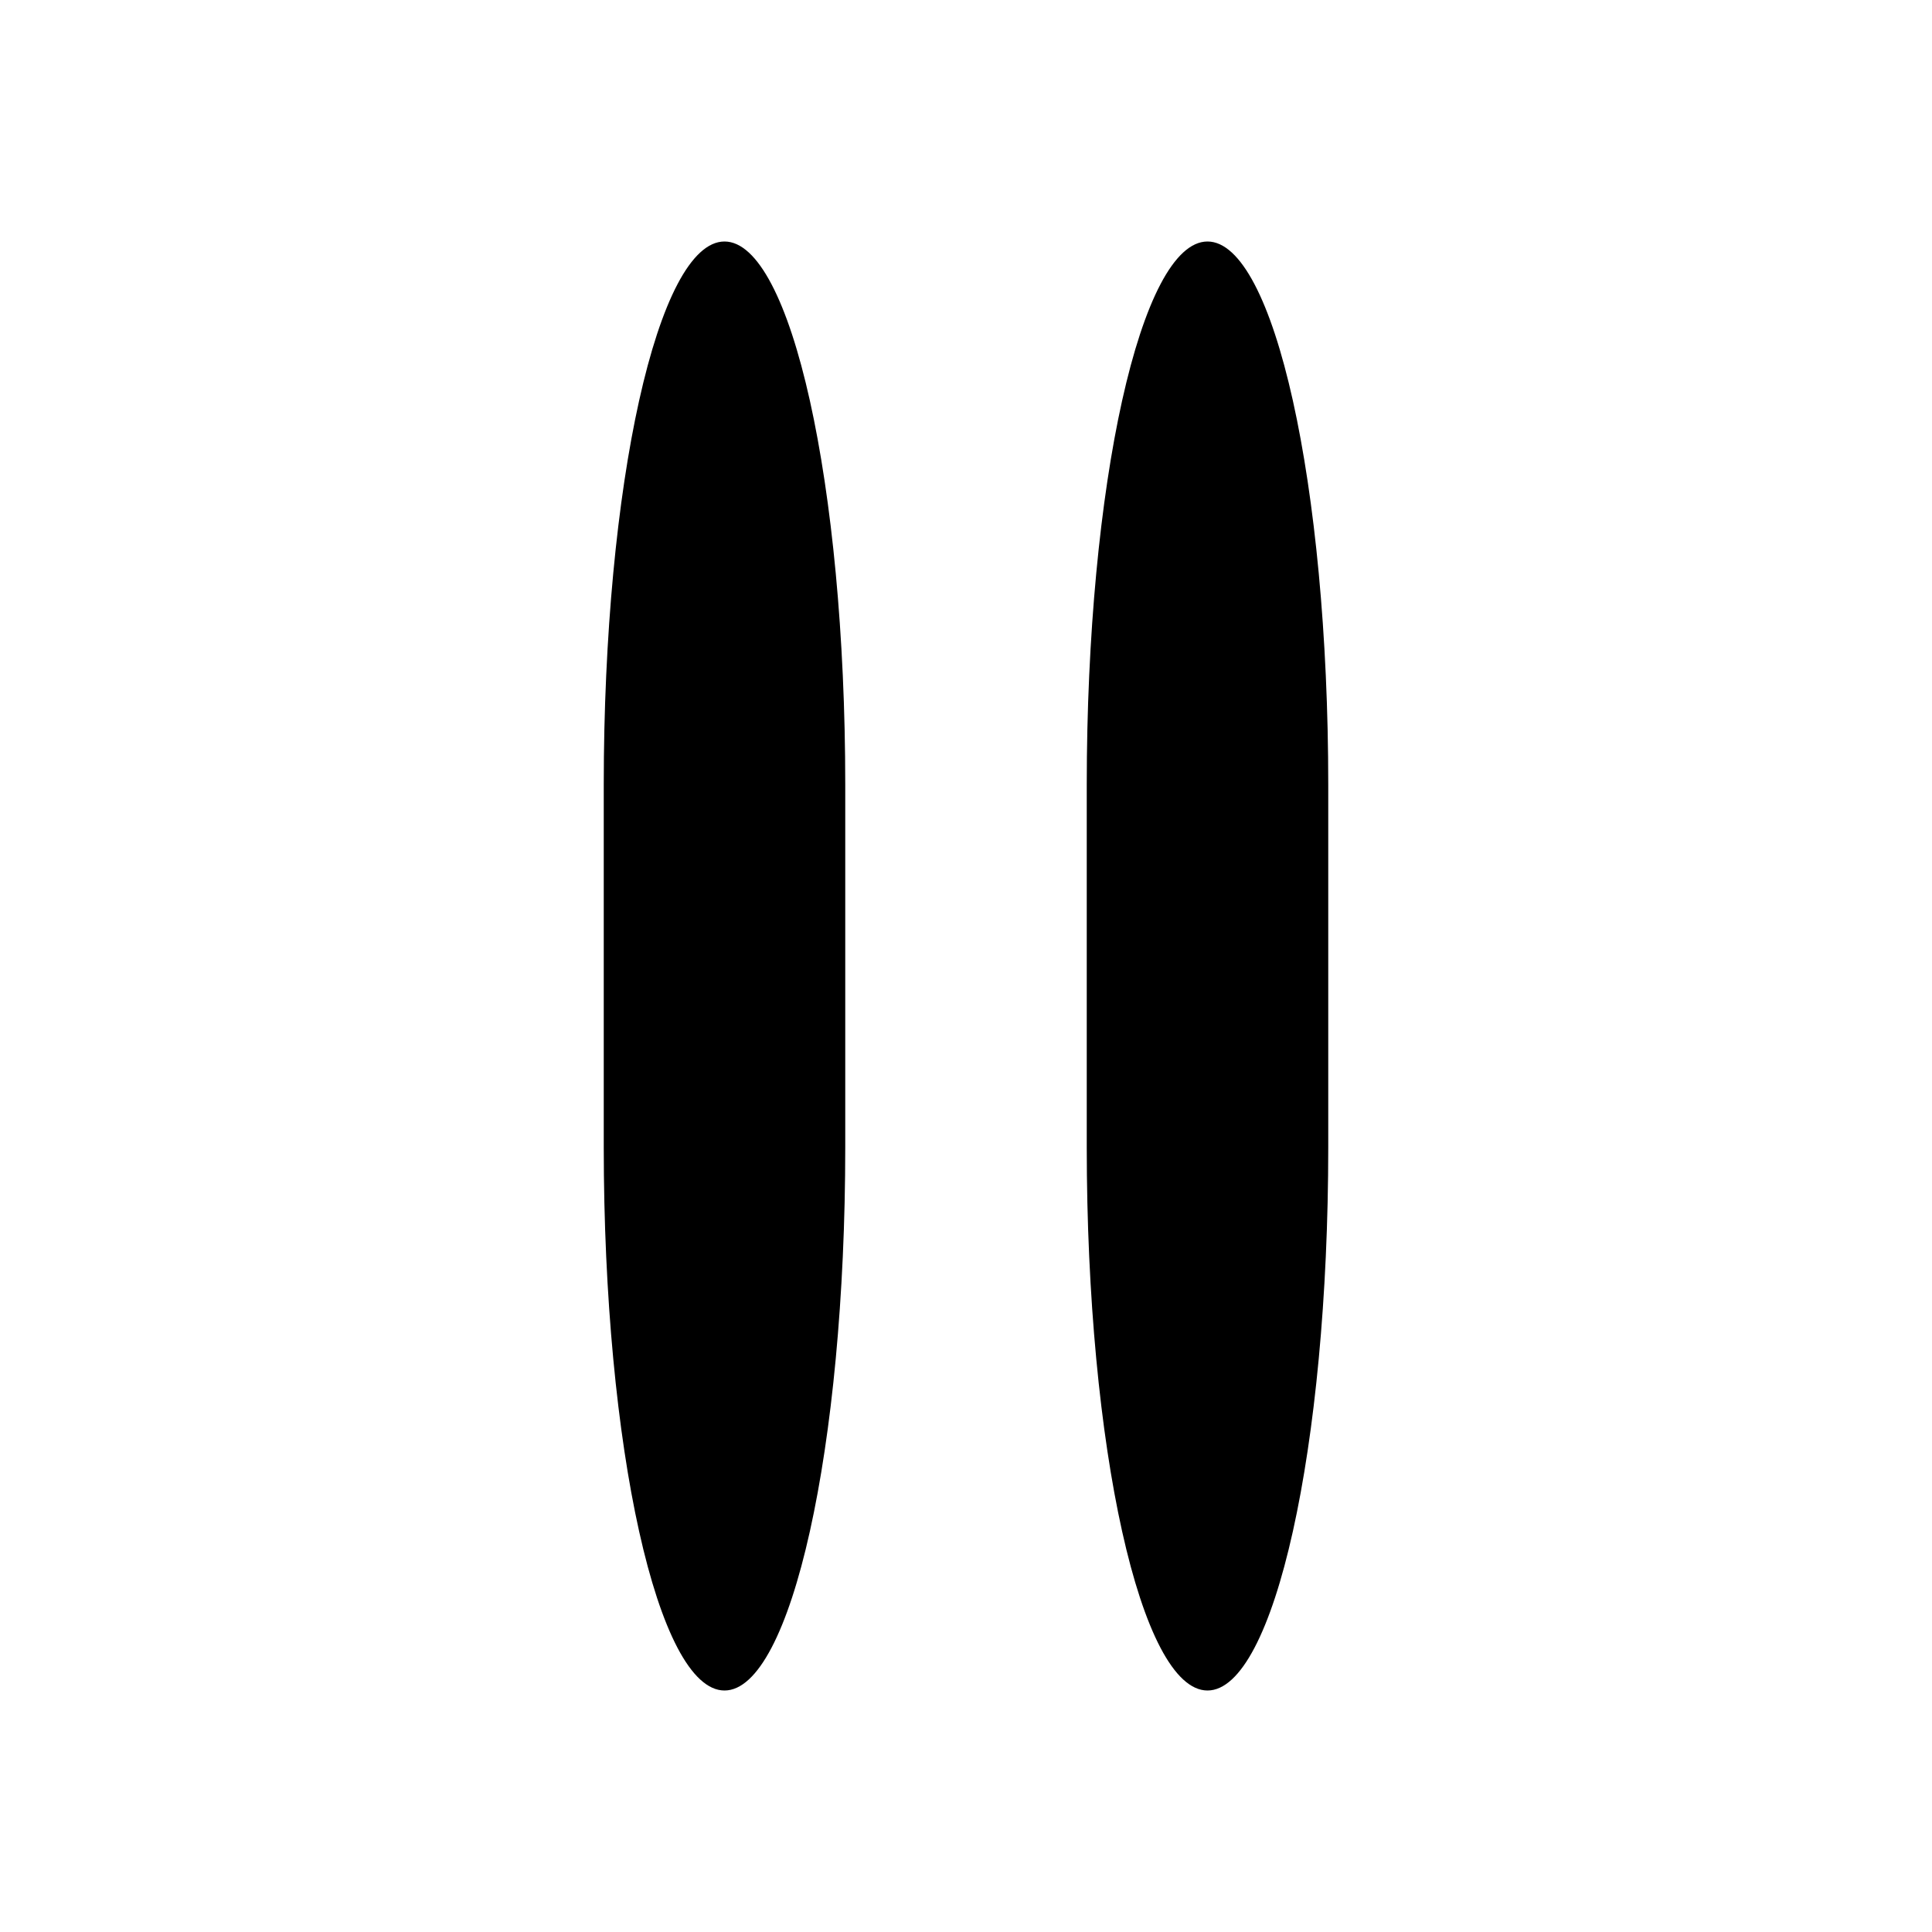
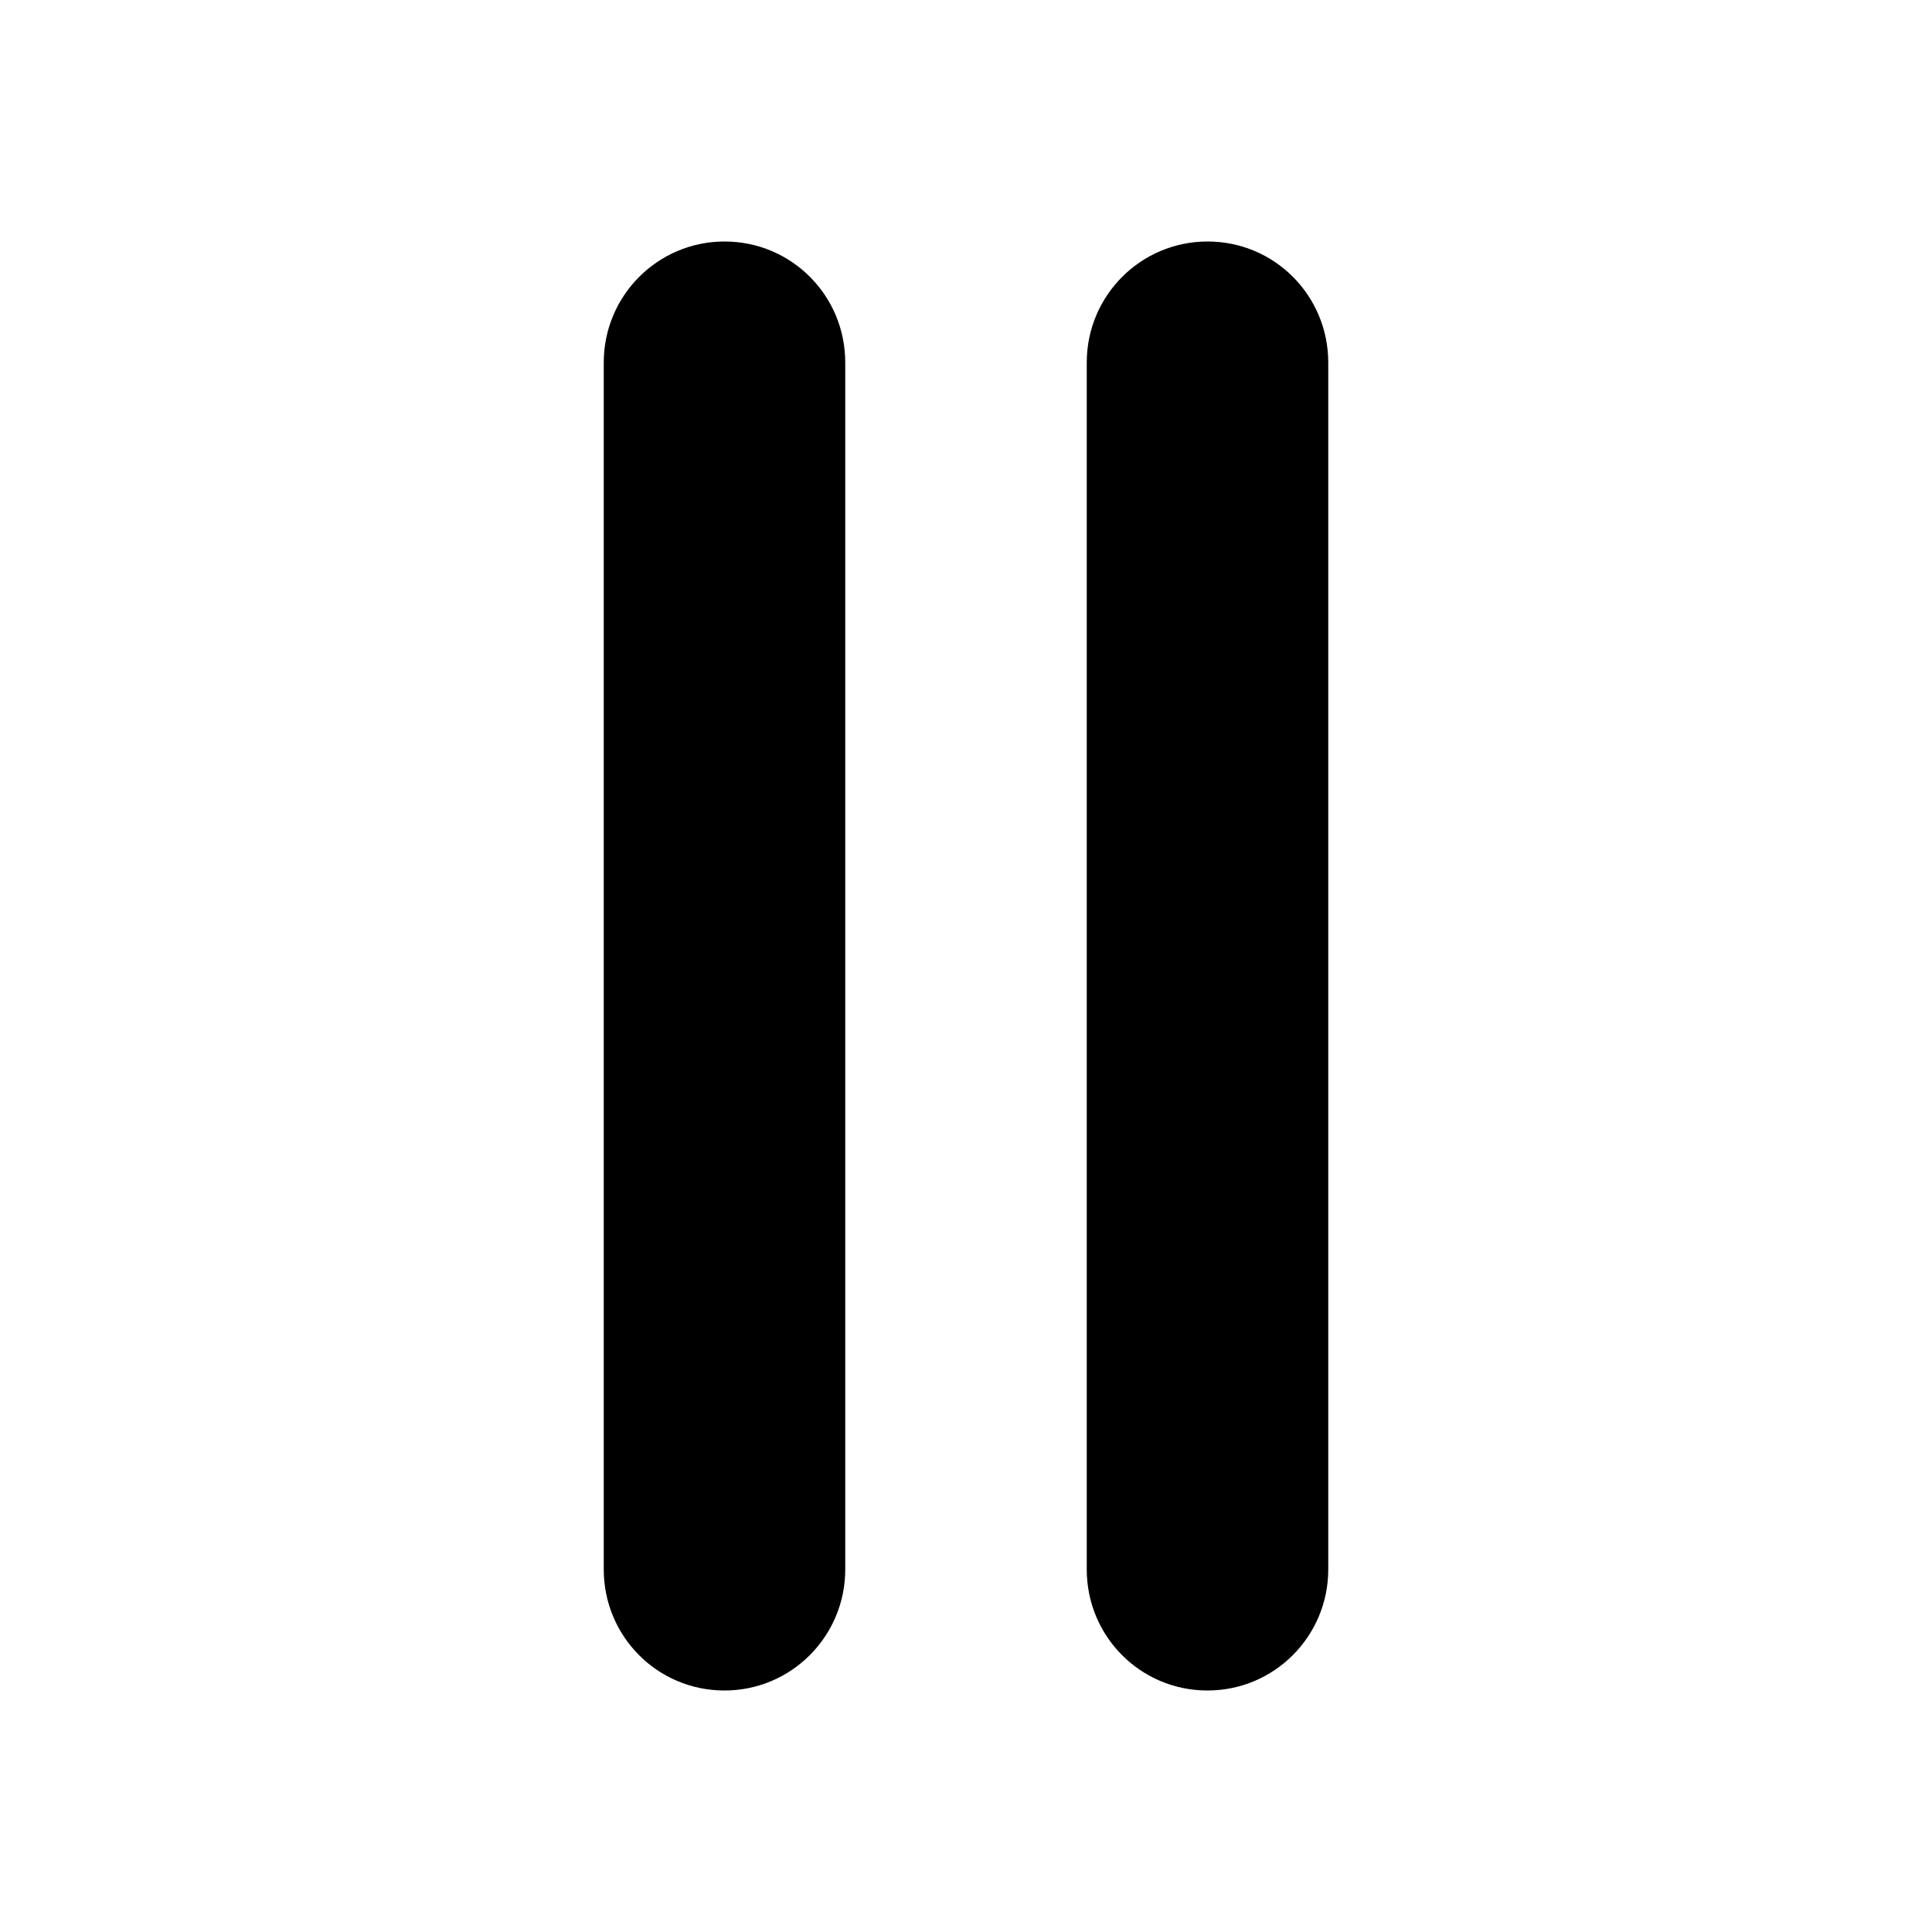
<svg xmlns="http://www.w3.org/2000/svg" width="32px" height="32px" viewBox="0 0 32 32" version="1.1" class="small-icon pause-icon svg-icon">
  <g fill-rule="evenodd">
    <g>
-       <rect x="10" y="4" width="4" height="24" rx="9" class="pipe-left" />
-       <rect x="18" y="4" width="4" height="24" rx="9" class="pipe-right" />
+       <path d="M20,4 C18.895,4 18,4.897 18,6.005 L18,25.995 C18,27.102 18.888,28 20,28 L20,28 C21.105,28 22,27.103 22,25.995 L22,6.005 C22,4.898 21.112,4 20,4 L20,4 Z" class="pipe-right" />
+       <path d="M12,4 C10.895,4 10,4.897 10,6.005 L10,25.995 C10,27.102 10.888,28 12,28 L12,28 C13.105,28 14,27.103 14,25.995 L14,6.005 C14,4.898 13.112,4 12,4 L12,4 Z" class="pipe-left" />
    </g>
  </g>
</svg>
